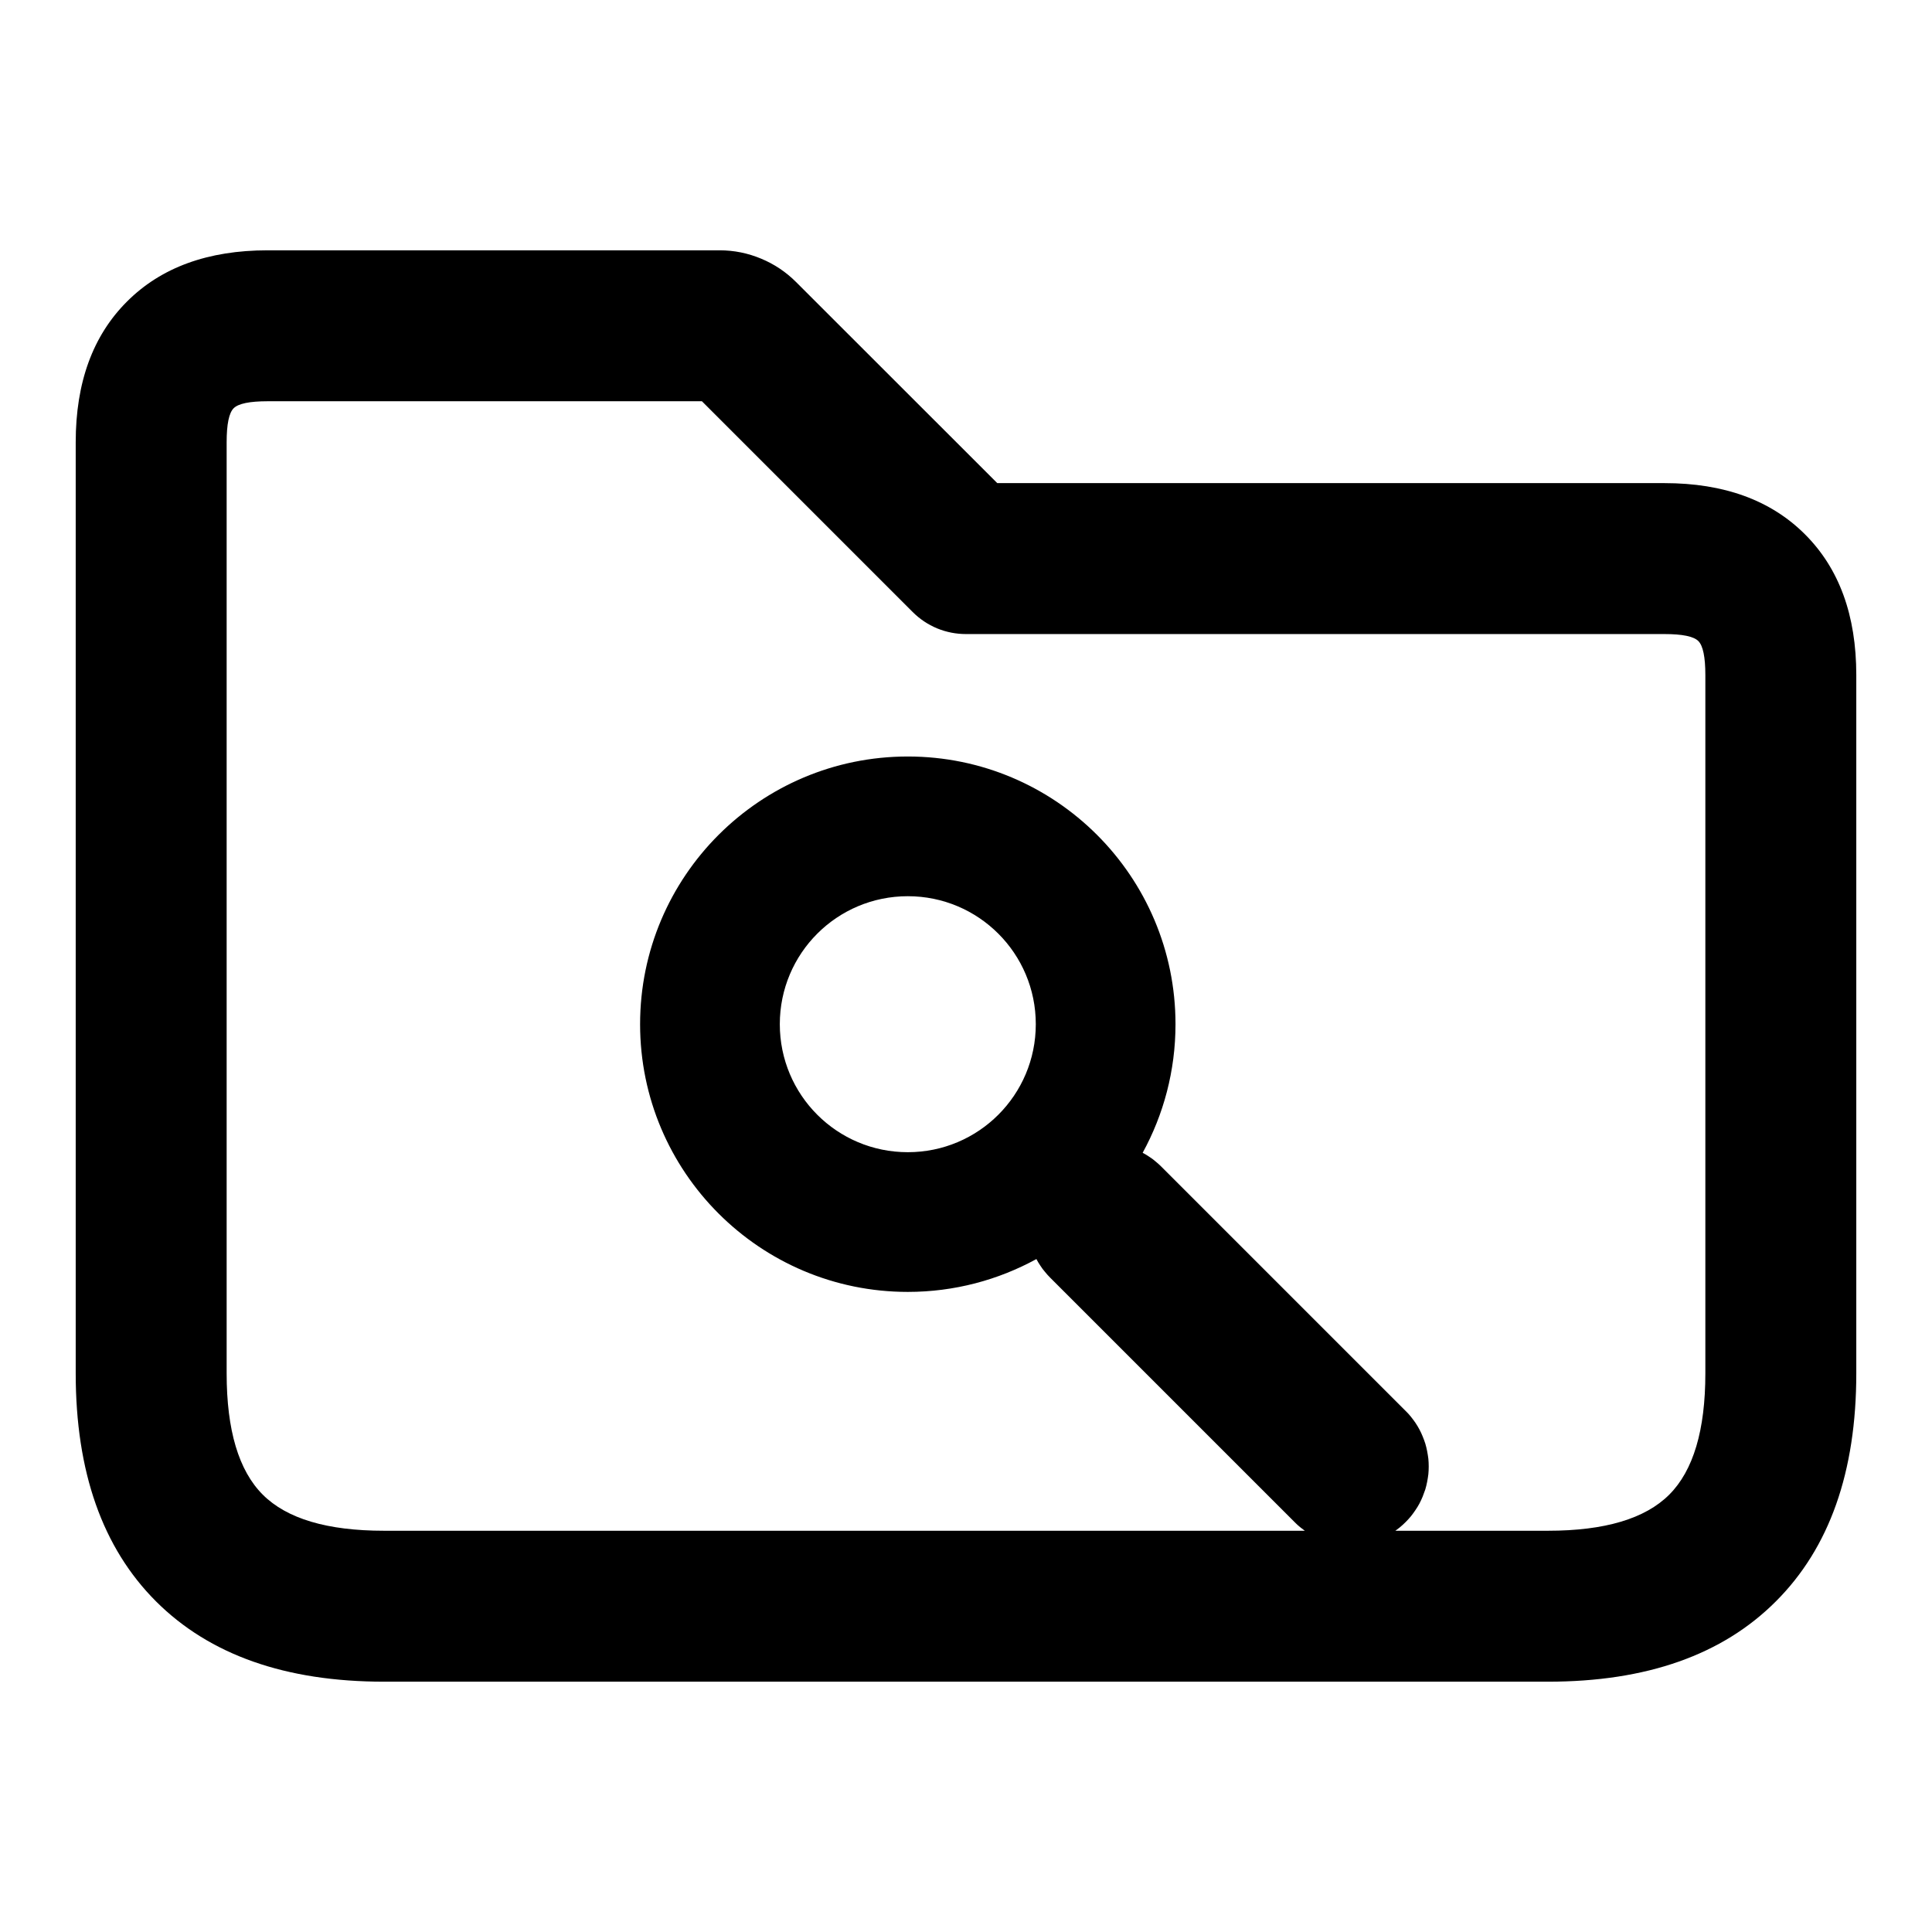
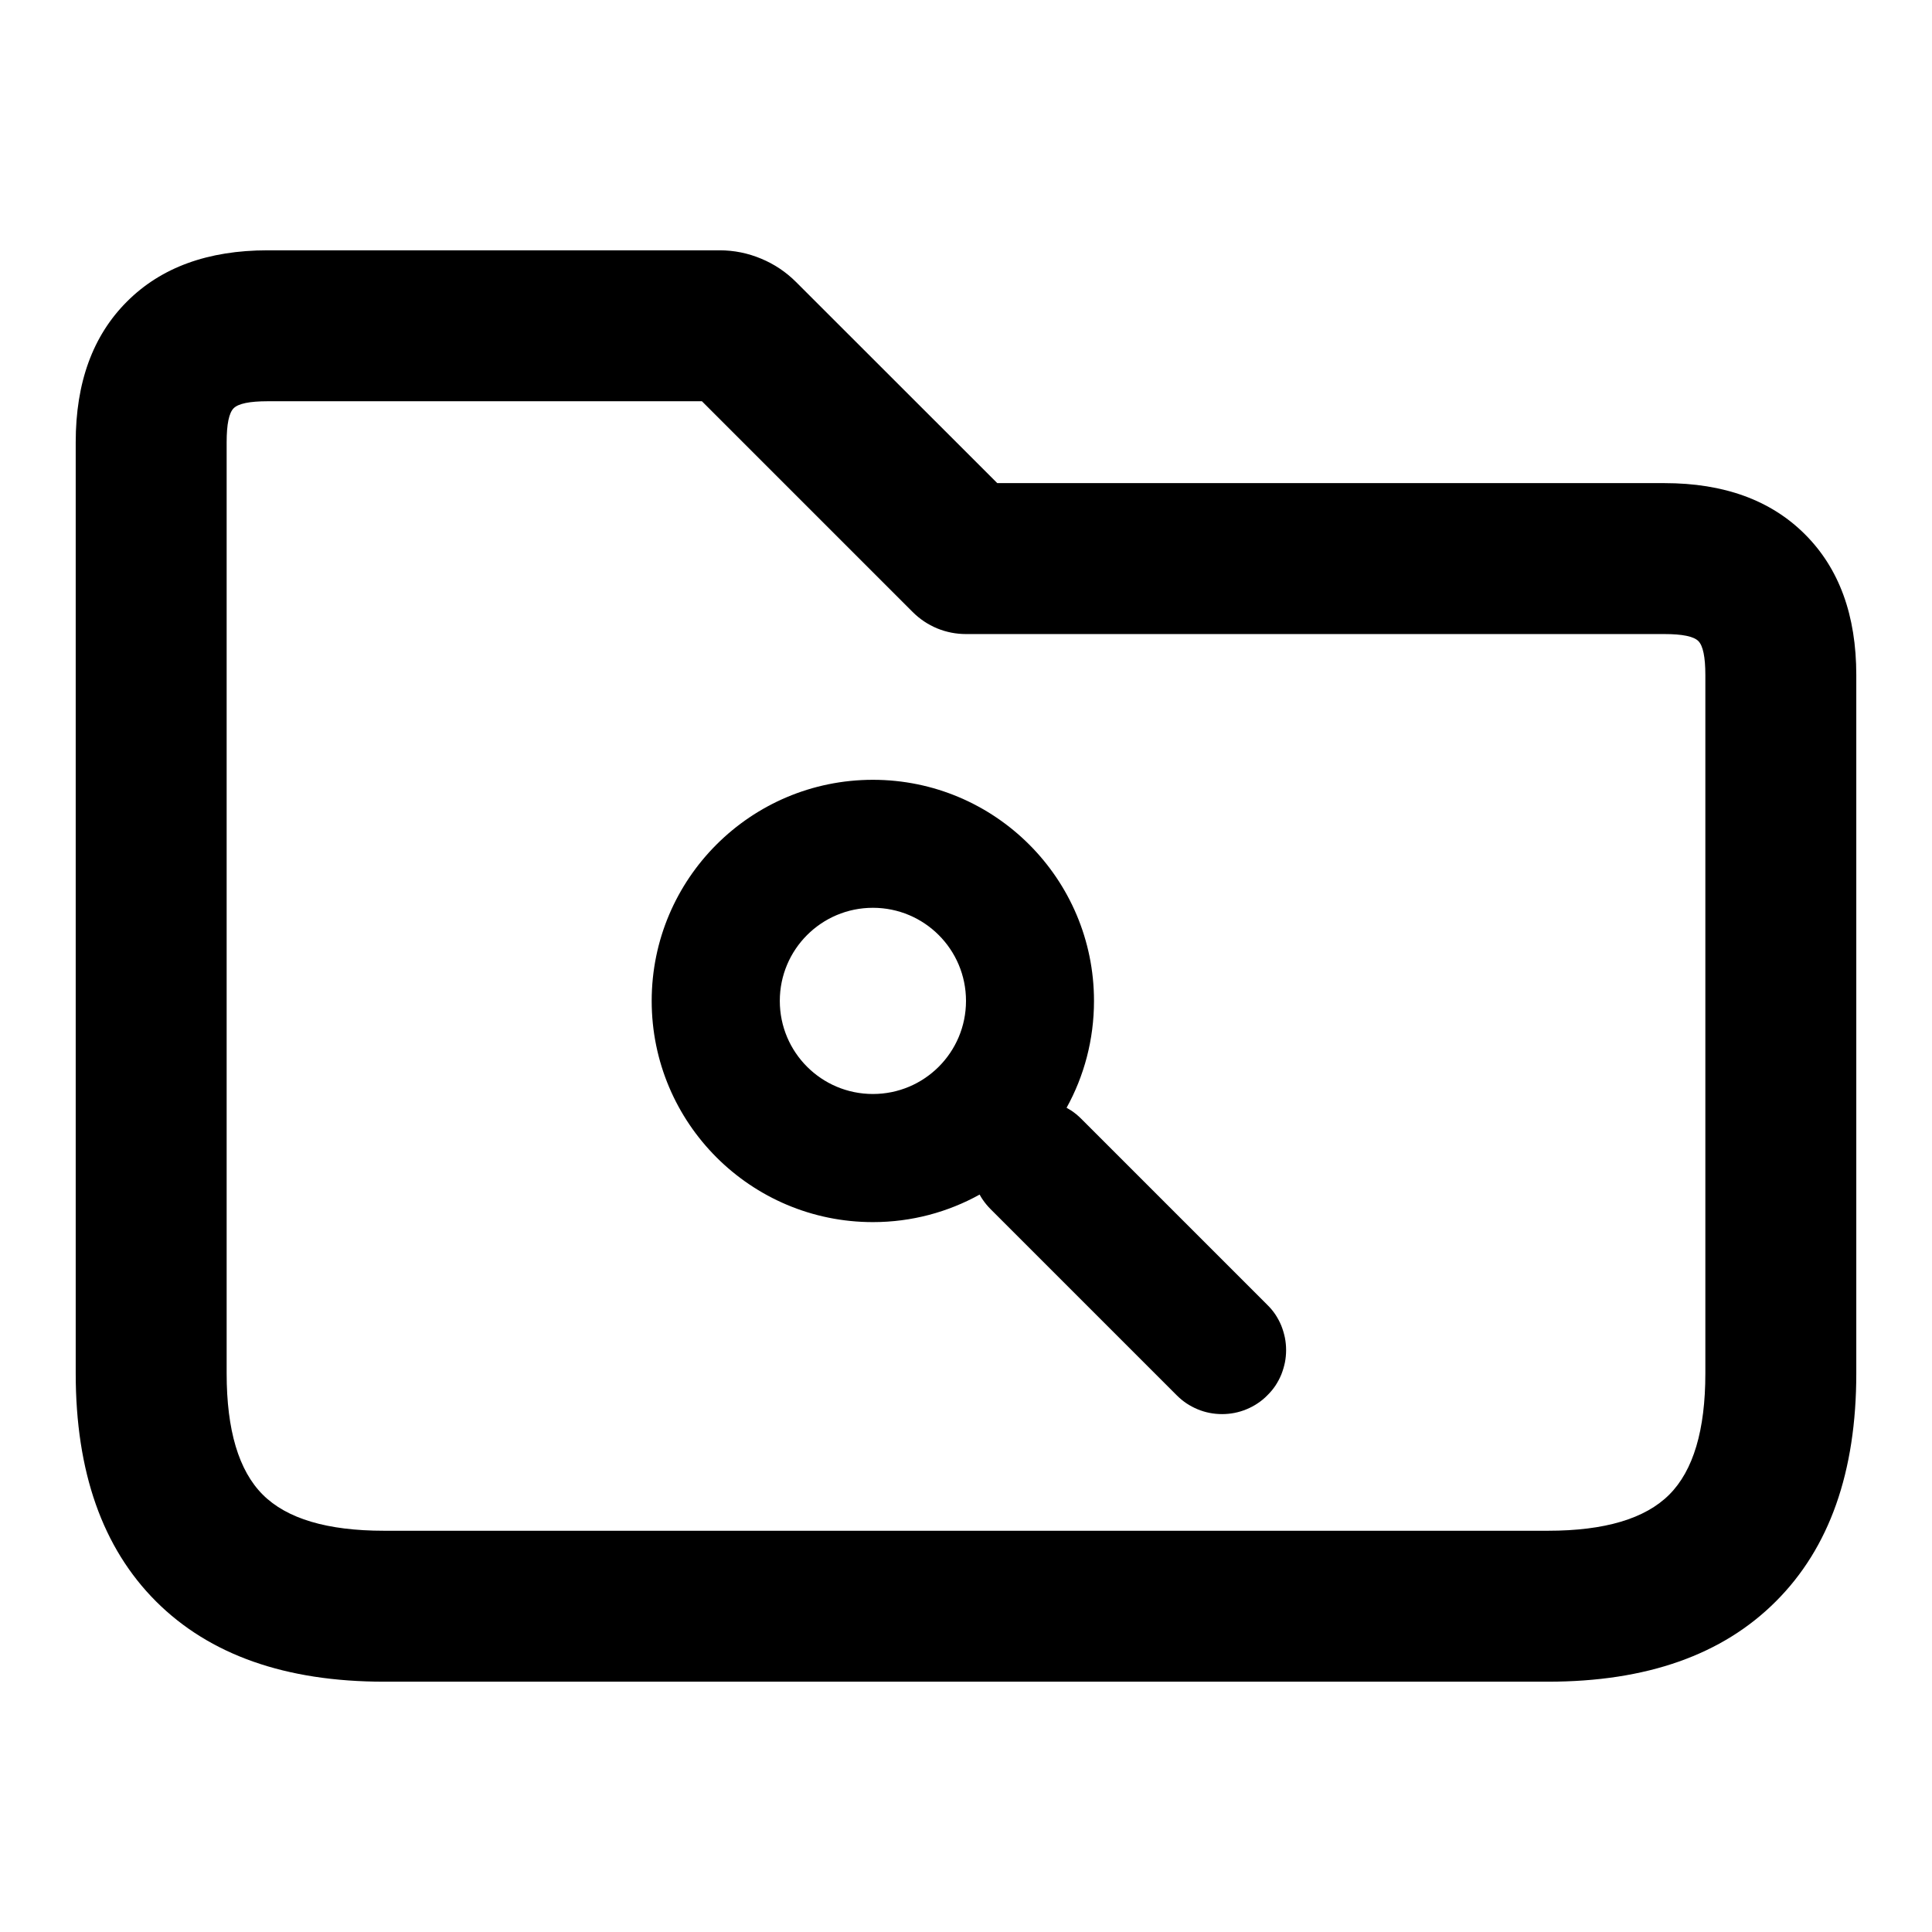
<svg xmlns="http://www.w3.org/2000/svg" fill="none" viewBox="0 0 16 16">
-   <path d="M2.216 2.073H5.96Q6.138 2.073 6.303 2.142Q6.467 2.21 6.593 2.336L8.259 4.001H13.784Q14.524 4.001 14.948 4.425Q15.373 4.849 15.373 5.59V11.374Q15.373 12.597 14.707 13.262Q14.043 13.927 12.82 13.927H3.18Q1.958 13.927 1.292 13.262Q0.627 12.597 0.627 11.374V3.662Q0.627 2.921 1.052 2.497Q1.476 2.073 2.216 2.073ZM2.216 3.323Q1.993 3.323 1.935 3.381Q1.877 3.439 1.877 3.662V11.374Q1.877 12.079 2.176 12.378Q2.475 12.677 3.18 12.677H10.806Q10.787 12.663 10.768 12.648Q10.743 12.628 10.721 12.605L8.697 10.581Q8.674 10.558 8.654 10.533Q8.633 10.509 8.616 10.482Q8.598 10.456 8.583 10.427L8.583 10.427C8.267 10.6 7.904 10.699 7.518 10.699C6.294 10.699 5.301 9.706 5.301 8.482C5.301 7.258 6.294 6.265 7.518 6.265C8.742 6.265 9.735 7.258 9.735 8.482C9.735 8.868 9.636 9.231 9.463 9.547L9.463 9.547Q9.492 9.562 9.518 9.58Q9.545 9.597 9.569 9.618Q9.594 9.638 9.617 9.661L11.641 11.685Q11.664 11.707 11.684 11.732Q11.704 11.757 11.722 11.783Q11.74 11.81 11.755 11.838Q11.77 11.866 11.782 11.896Q11.794 11.925 11.804 11.956Q11.813 11.987 11.819 12.018Q11.825 12.049 11.829 12.081Q11.832 12.113 11.832 12.145Q11.832 12.177 11.829 12.209Q11.825 12.241 11.819 12.272Q11.813 12.303 11.804 12.334Q11.794 12.364 11.782 12.394Q11.77 12.423 11.755 12.452Q11.74 12.48 11.722 12.506Q11.704 12.533 11.684 12.558Q11.664 12.582 11.641 12.605Q11.618 12.628 11.594 12.648Q11.575 12.663 11.556 12.677H12.82Q13.525 12.677 13.824 12.378Q14.123 12.079 14.123 11.374V5.59Q14.123 5.367 14.065 5.309Q14.007 5.251 13.784 5.251H8Q7.876 5.251 7.761 5.204Q7.646 5.156 7.558 5.068L5.813 3.323ZM6.458 8.482C6.458 9.068 6.932 9.542 7.518 9.542C8.104 9.542 8.578 9.068 8.578 8.482C8.578 7.896 8.104 7.422 7.518 7.422C6.932 7.422 6.458 7.896 6.458 8.482Z" fill="currentColor" />
+   <path d="M2.216 2.073H5.96Q6.138 2.073 6.303 2.142Q6.467 2.21 6.593 2.336L8.259 4.001H13.784Q14.524 4.001 14.948 4.425Q15.373 4.849 15.373 5.59V11.374Q15.373 12.597 14.707 13.262Q14.043 13.927 12.82 13.927H3.18Q1.958 13.927 1.292 13.262Q0.627 12.597 0.627 11.374V3.662Q0.627 2.921 1.052 2.497Q1.476 2.073 2.216 2.073ZM2.216 3.323Q1.993 3.323 1.935 3.381Q1.877 3.439 1.877 3.662V11.374Q1.877 12.079 2.176 12.378Q2.475 12.677 3.18 12.677H12.82Q13.525 12.677 13.824 12.378Q14.123 12.079 14.123 11.374V5.59Q14.123 5.367 14.065 5.309Q14.007 5.251 13.784 5.251H8Q7.876 5.251 7.761 5.204Q7.646 5.156 7.558 5.068L5.813 3.323ZM5.397 8.289C5.397 7.278 6.217 6.458 7.229 6.458C8.24 6.458 9.06 7.278 9.06 8.289C9.06 8.61 8.978 8.912 8.833 9.174Q8.853 9.185 8.873 9.198Q8.916 9.227 8.953 9.264L10.495 10.806Q10.533 10.843 10.562 10.886Q10.591 10.93 10.611 10.978Q10.63 11.026 10.641 11.078Q10.651 11.129 10.651 11.181Q10.651 11.233 10.641 11.284Q10.63 11.336 10.611 11.384Q10.591 11.432 10.562 11.476Q10.533 11.519 10.495 11.556Q10.459 11.593 10.415 11.622Q10.372 11.651 10.323 11.671Q10.275 11.691 10.224 11.701Q10.173 11.711 10.121 11.711Q10.068 11.711 10.017 11.701Q9.966 11.691 9.918 11.671Q9.87 11.651 9.826 11.622Q9.783 11.593 9.746 11.556L8.204 10.014Q8.167 9.977 8.137 9.933Q8.124 9.914 8.113 9.893C7.851 10.038 7.55 10.121 7.229 10.121C6.217 10.121 5.397 9.301 5.397 8.289ZM6.458 8.289C6.458 8.715 6.803 9.06 7.229 9.06C7.655 9.06 8 8.715 8 8.289C8 7.863 7.655 7.518 7.229 7.518C6.803 7.518 6.458 7.863 6.458 8.289Z" fill="currentColor" />
</svg>
